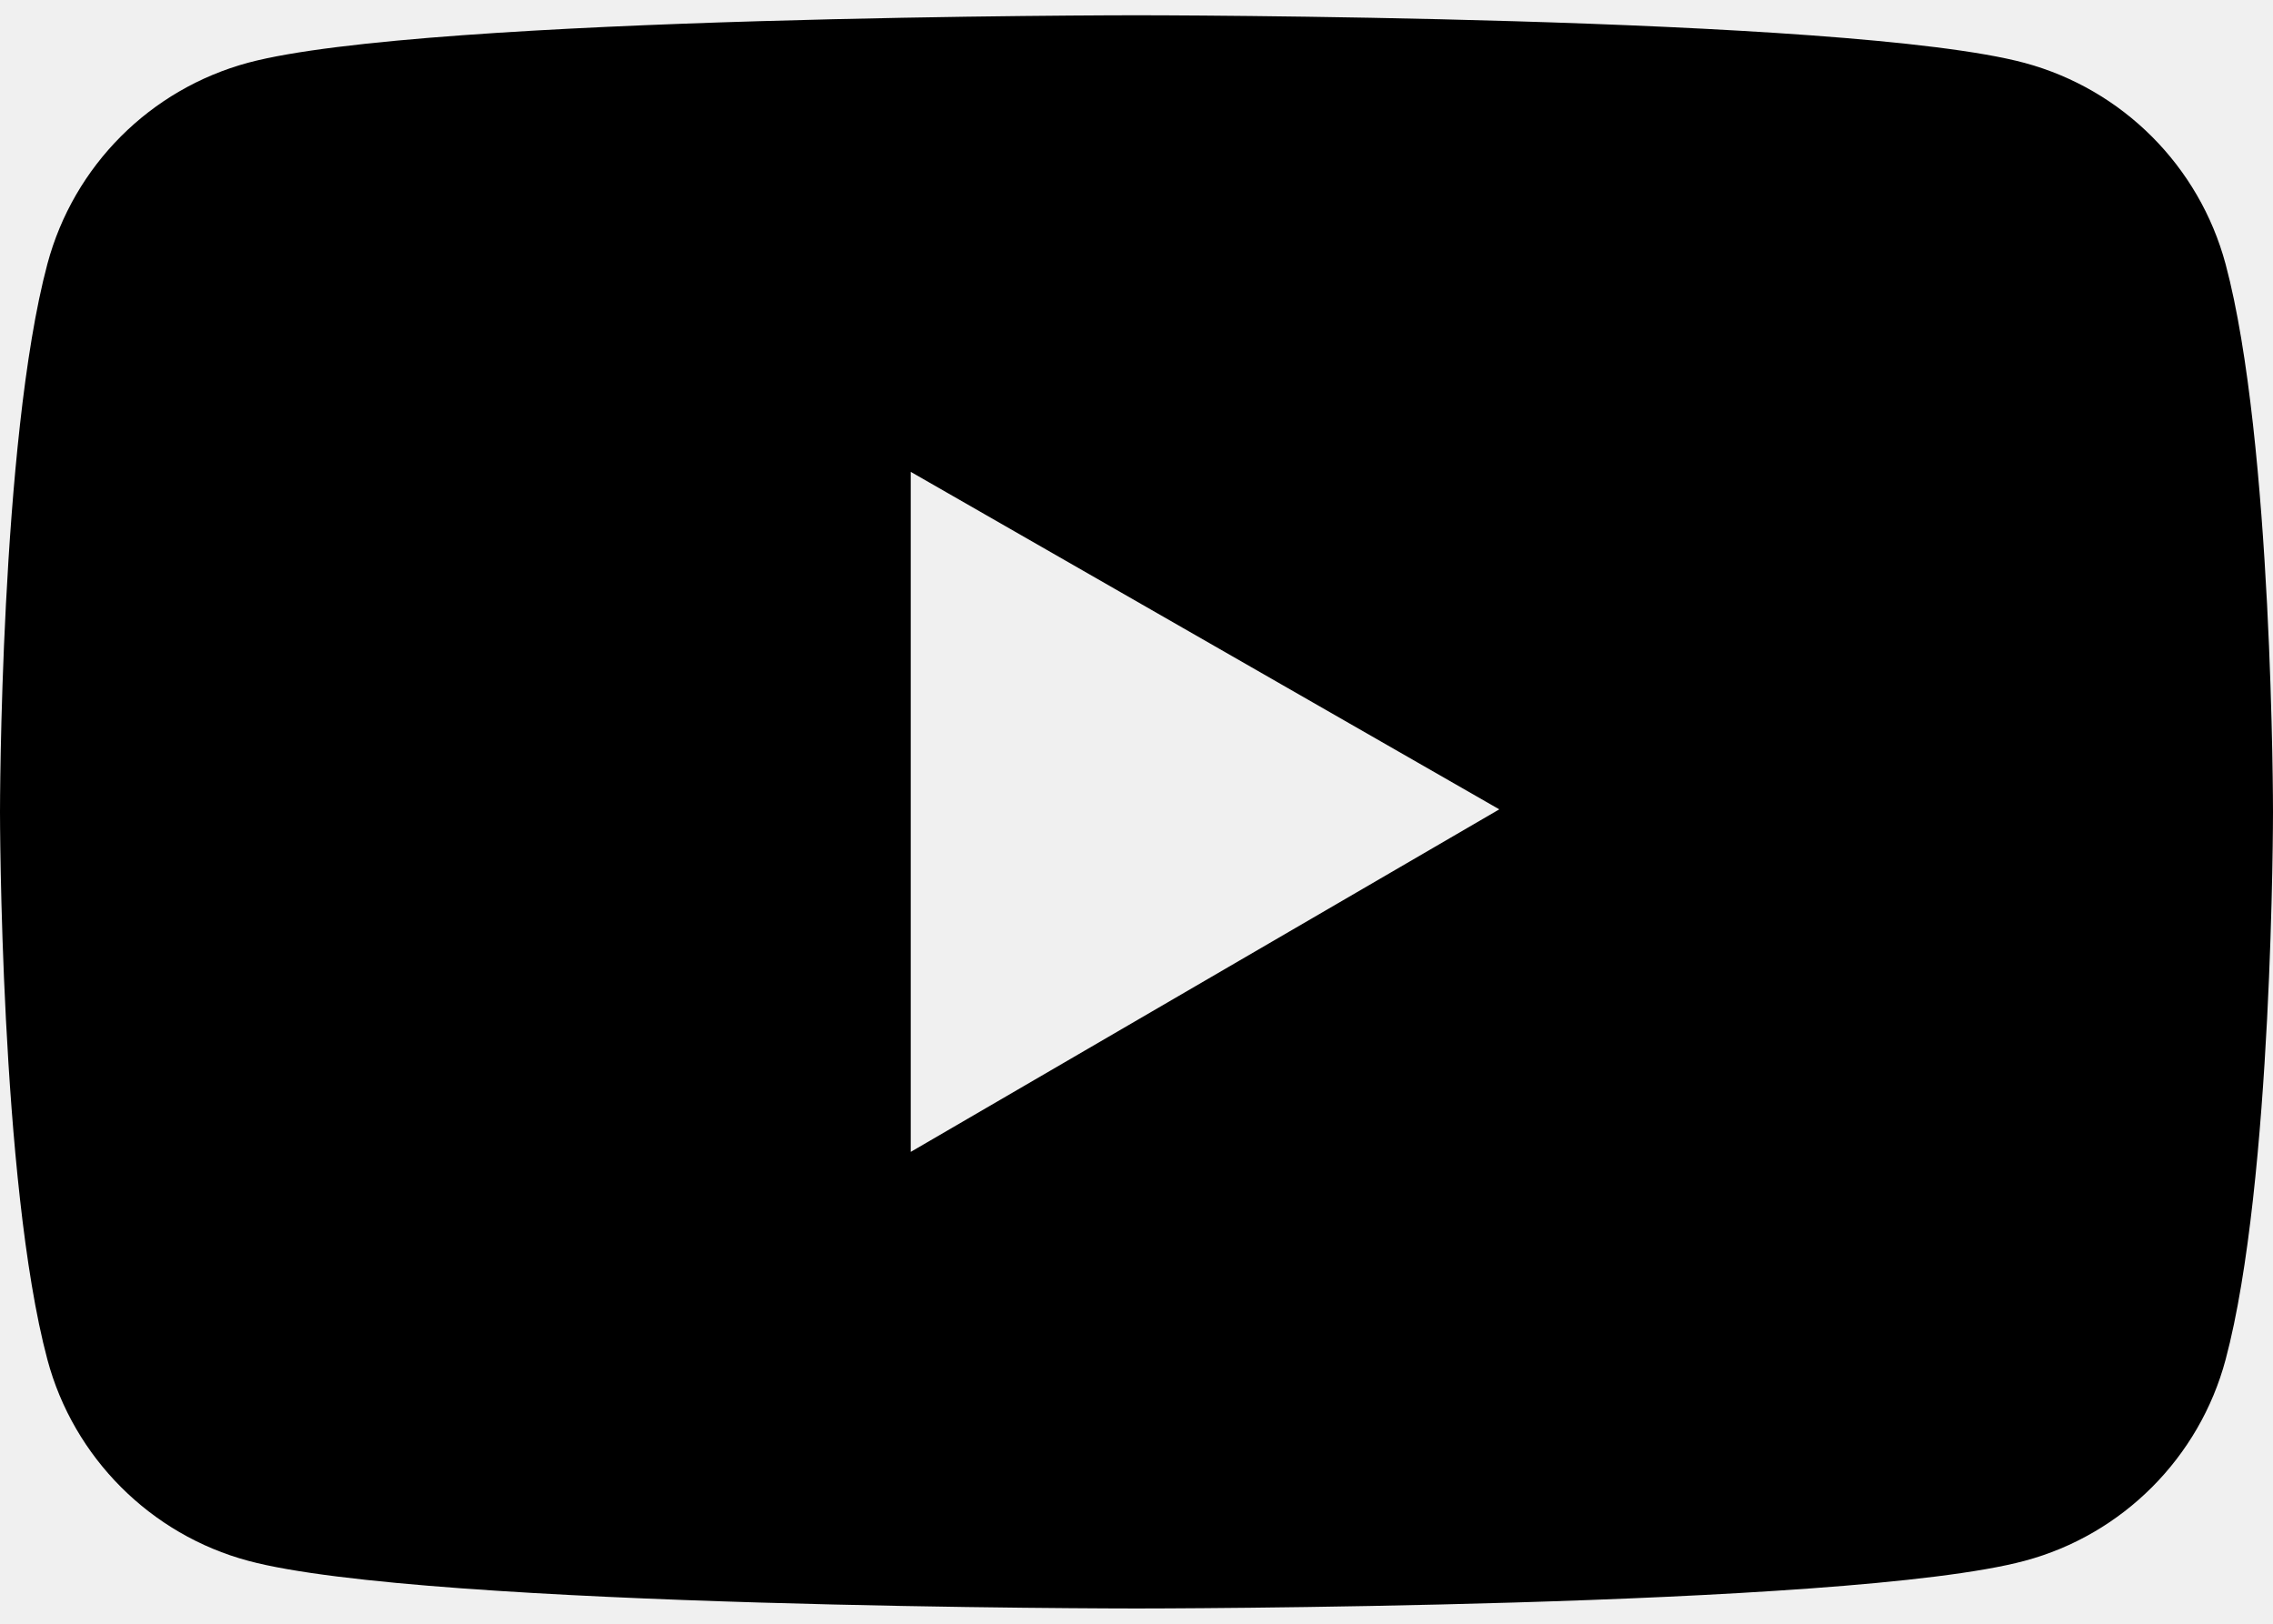
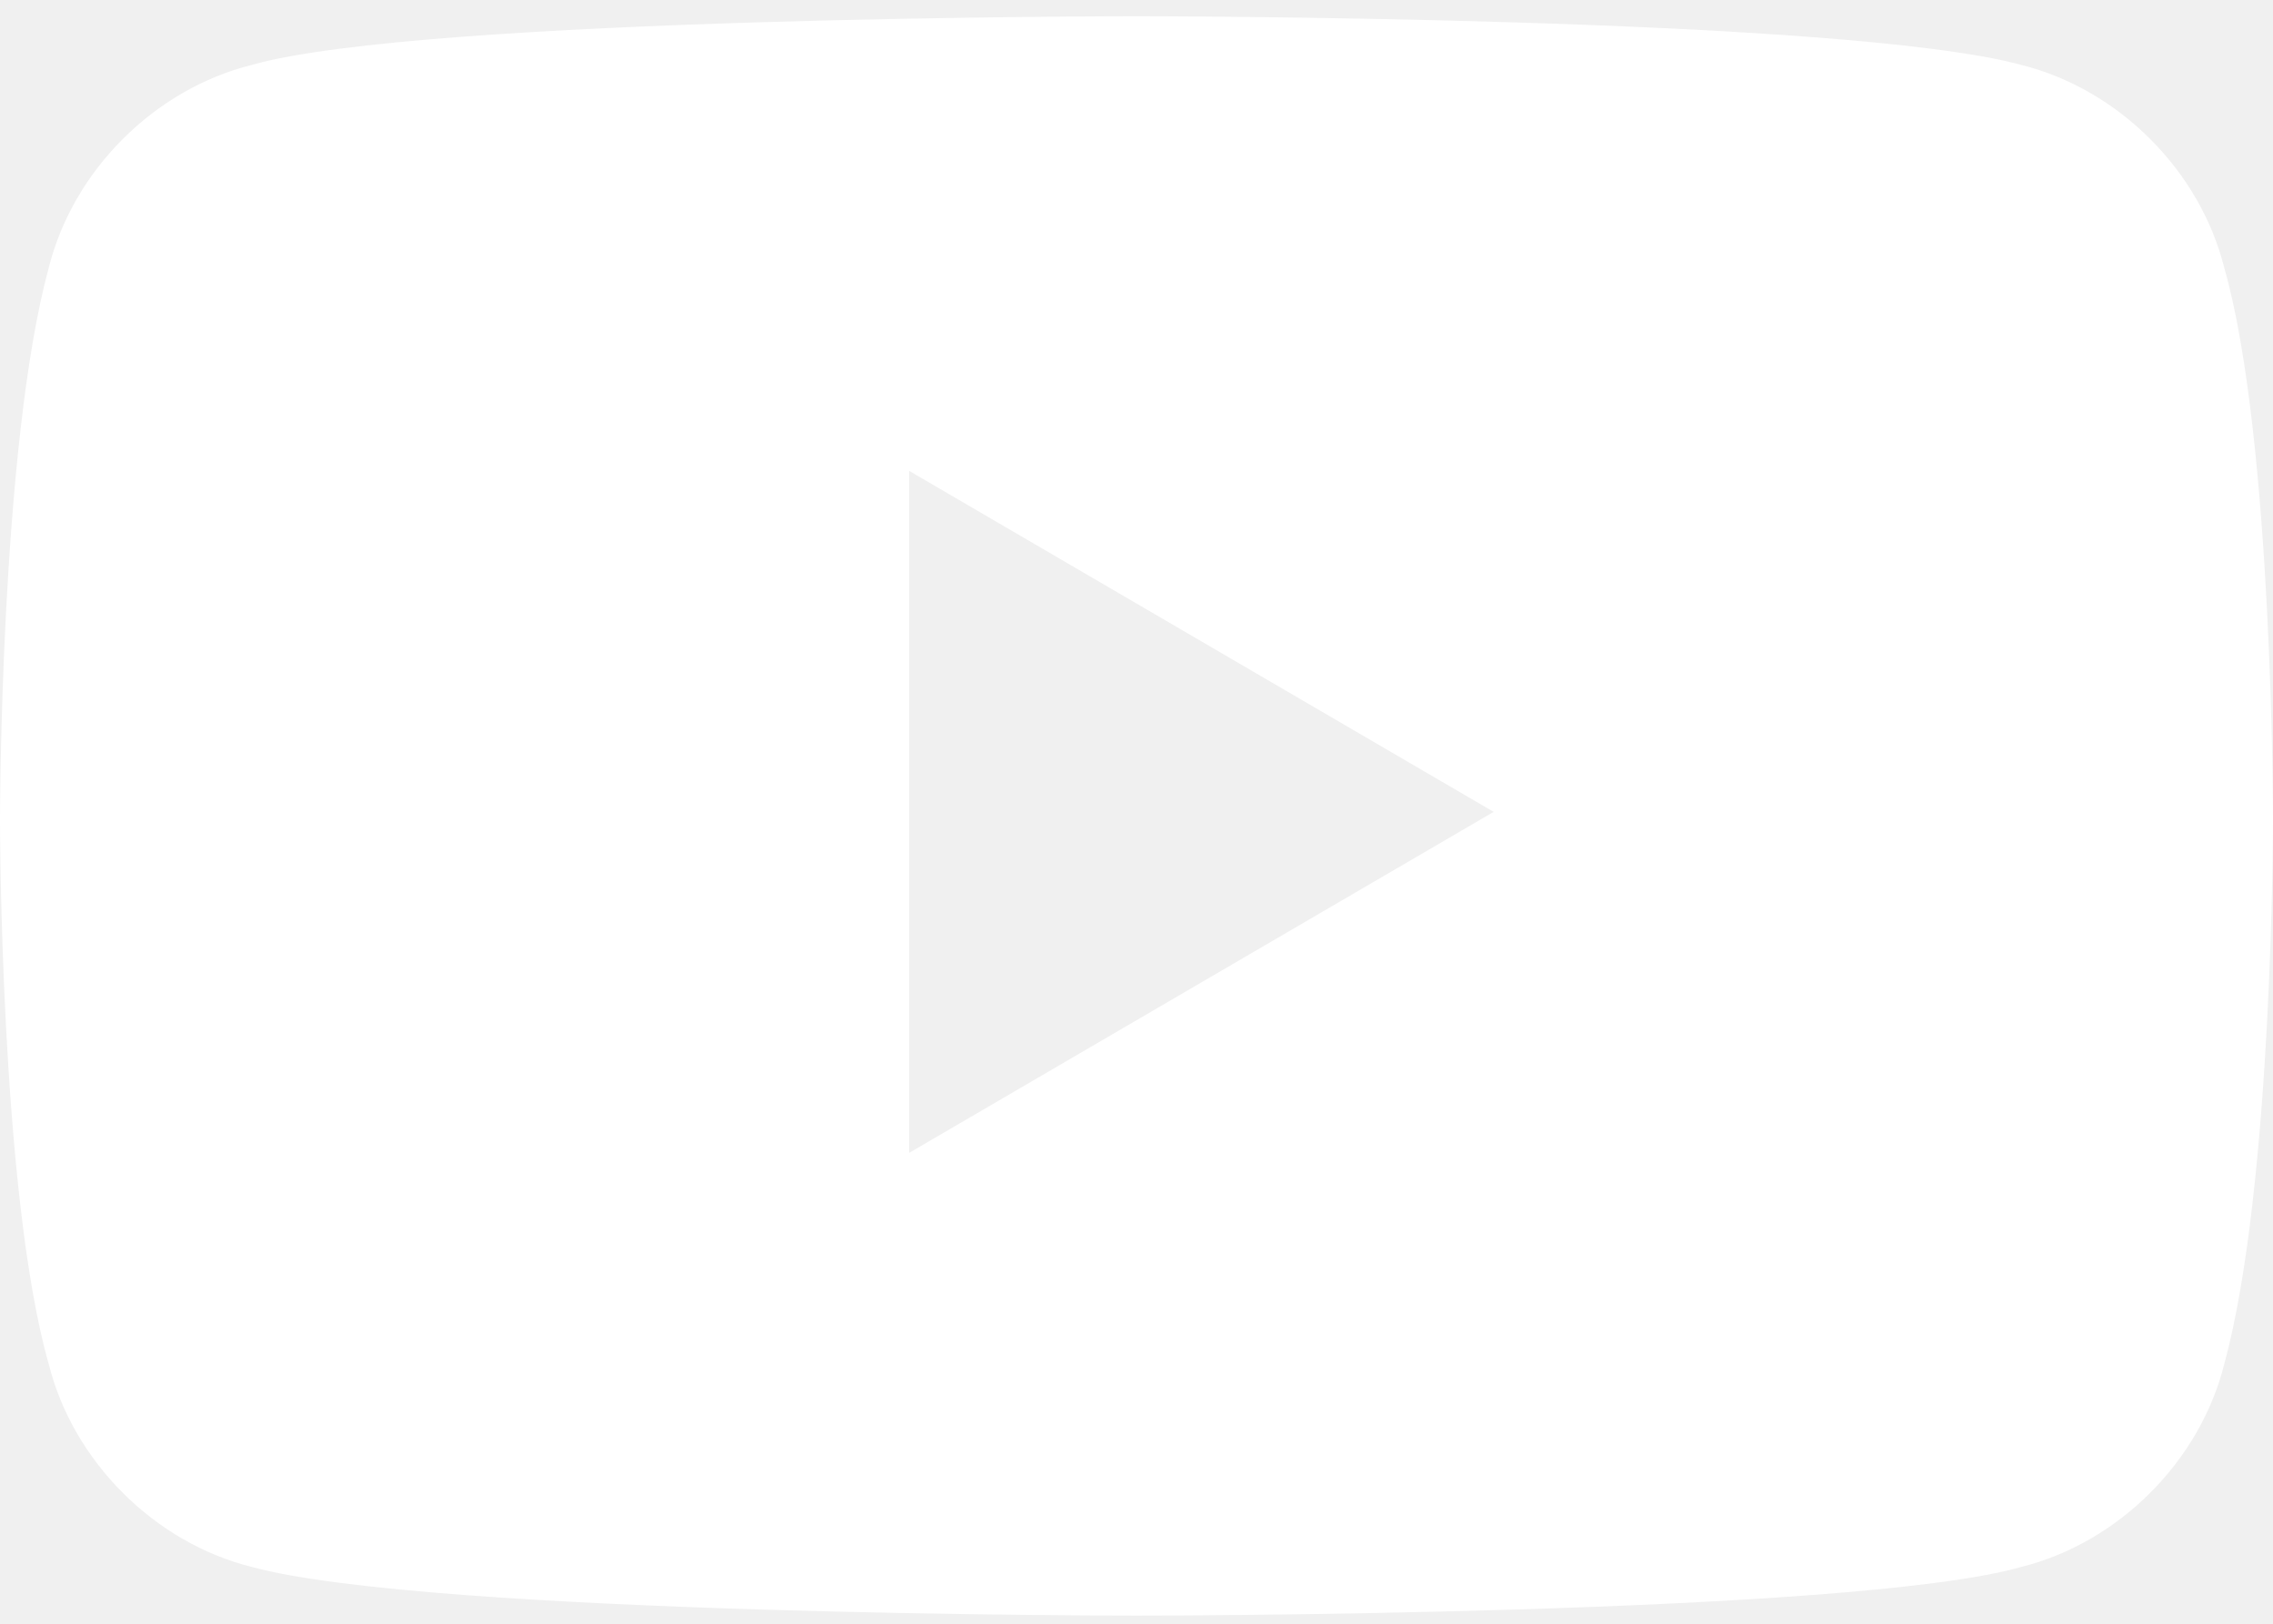
- <svg xmlns="http://www.w3.org/2000/svg" width="28px" height="20px" viewBox="0 0 28 20" version="1.1">
-   <g id="Page-1" stroke="none" stroke-width="1" fill="none" fill-rule="evenodd">
-     <g id="Desktop-hd" transform="translate(-932, -2607)" fill="#000000" fill-rule="nonzero">
-       <path d="M959.416,2610.253 C959.091,2609.045 958.148,2608.101 956.941,2607.775 C954.756,2607.188 946,2607.188 946,2607.188 C946,2607.188 937.244,2607.188 935.059,2607.772 C933.851,2608.097 932.908,2609.041 932.584,2610.25 C932,2612.438 932,2617 932,2617 C932,2617 932,2621.562 932.584,2623.747 C932.906,2624.953 933.856,2625.903 935.059,2626.225 C937.244,2626.812 946,2626.812 946,2626.812 C946,2626.812 954.756,2626.812 956.941,2626.225 C958.147,2625.903 959.094,2624.953 959.416,2623.747 C960,2621.562 960,2617 960,2617 C960,2617 960,2612.438 959.416,2610.253 Z M943.219,2621.188 L943.219,2612.812 L950.469,2616.969 L943.219,2621.188 Z" id="Icon-Shape" />
+ <svg xmlns="http://www.w3.org/2000/svg" version="1.1" id="Layer_1" x="0px" y="0px" viewBox="0 0 28 20" style="enable-background:new 0 0 28 20;" xml:space="preserve">
+   <style type="text/css">
+ 	.st0{fill:#FFFFFF;}
+ </style>
+   <g id="Page-1">
+     <g id="Desktop-hd" transform="translate(-932, -2607)">
+       <path id="Icon-Shape" class="st0" d="M959.4,2610.3c-0.3-1.2-1.3-2.2-2.5-2.5c-2.2-0.6-10.9-0.6-10.9-0.6s-8.8,0-10.9,0.6    c-1.2,0.3-2.2,1.3-2.5,2.5c-0.6,2.2-0.6,6.8-0.6,6.8s0,4.6,0.6,6.7c0.3,1.2,1.3,2.2,2.5,2.5c2.2,0.6,10.9,0.6,10.9,0.6    s8.8,0,10.9-0.6c1.2-0.3,2.2-1.3,2.5-2.5c0.6-2.2,0.6-6.7,0.6-6.7S960,2612.4,959.4,2610.3z M943.2,2621.2v-8.4l7.2,4.2    L943.2,2621.2z" />
    </g>
  </g>
</svg>
